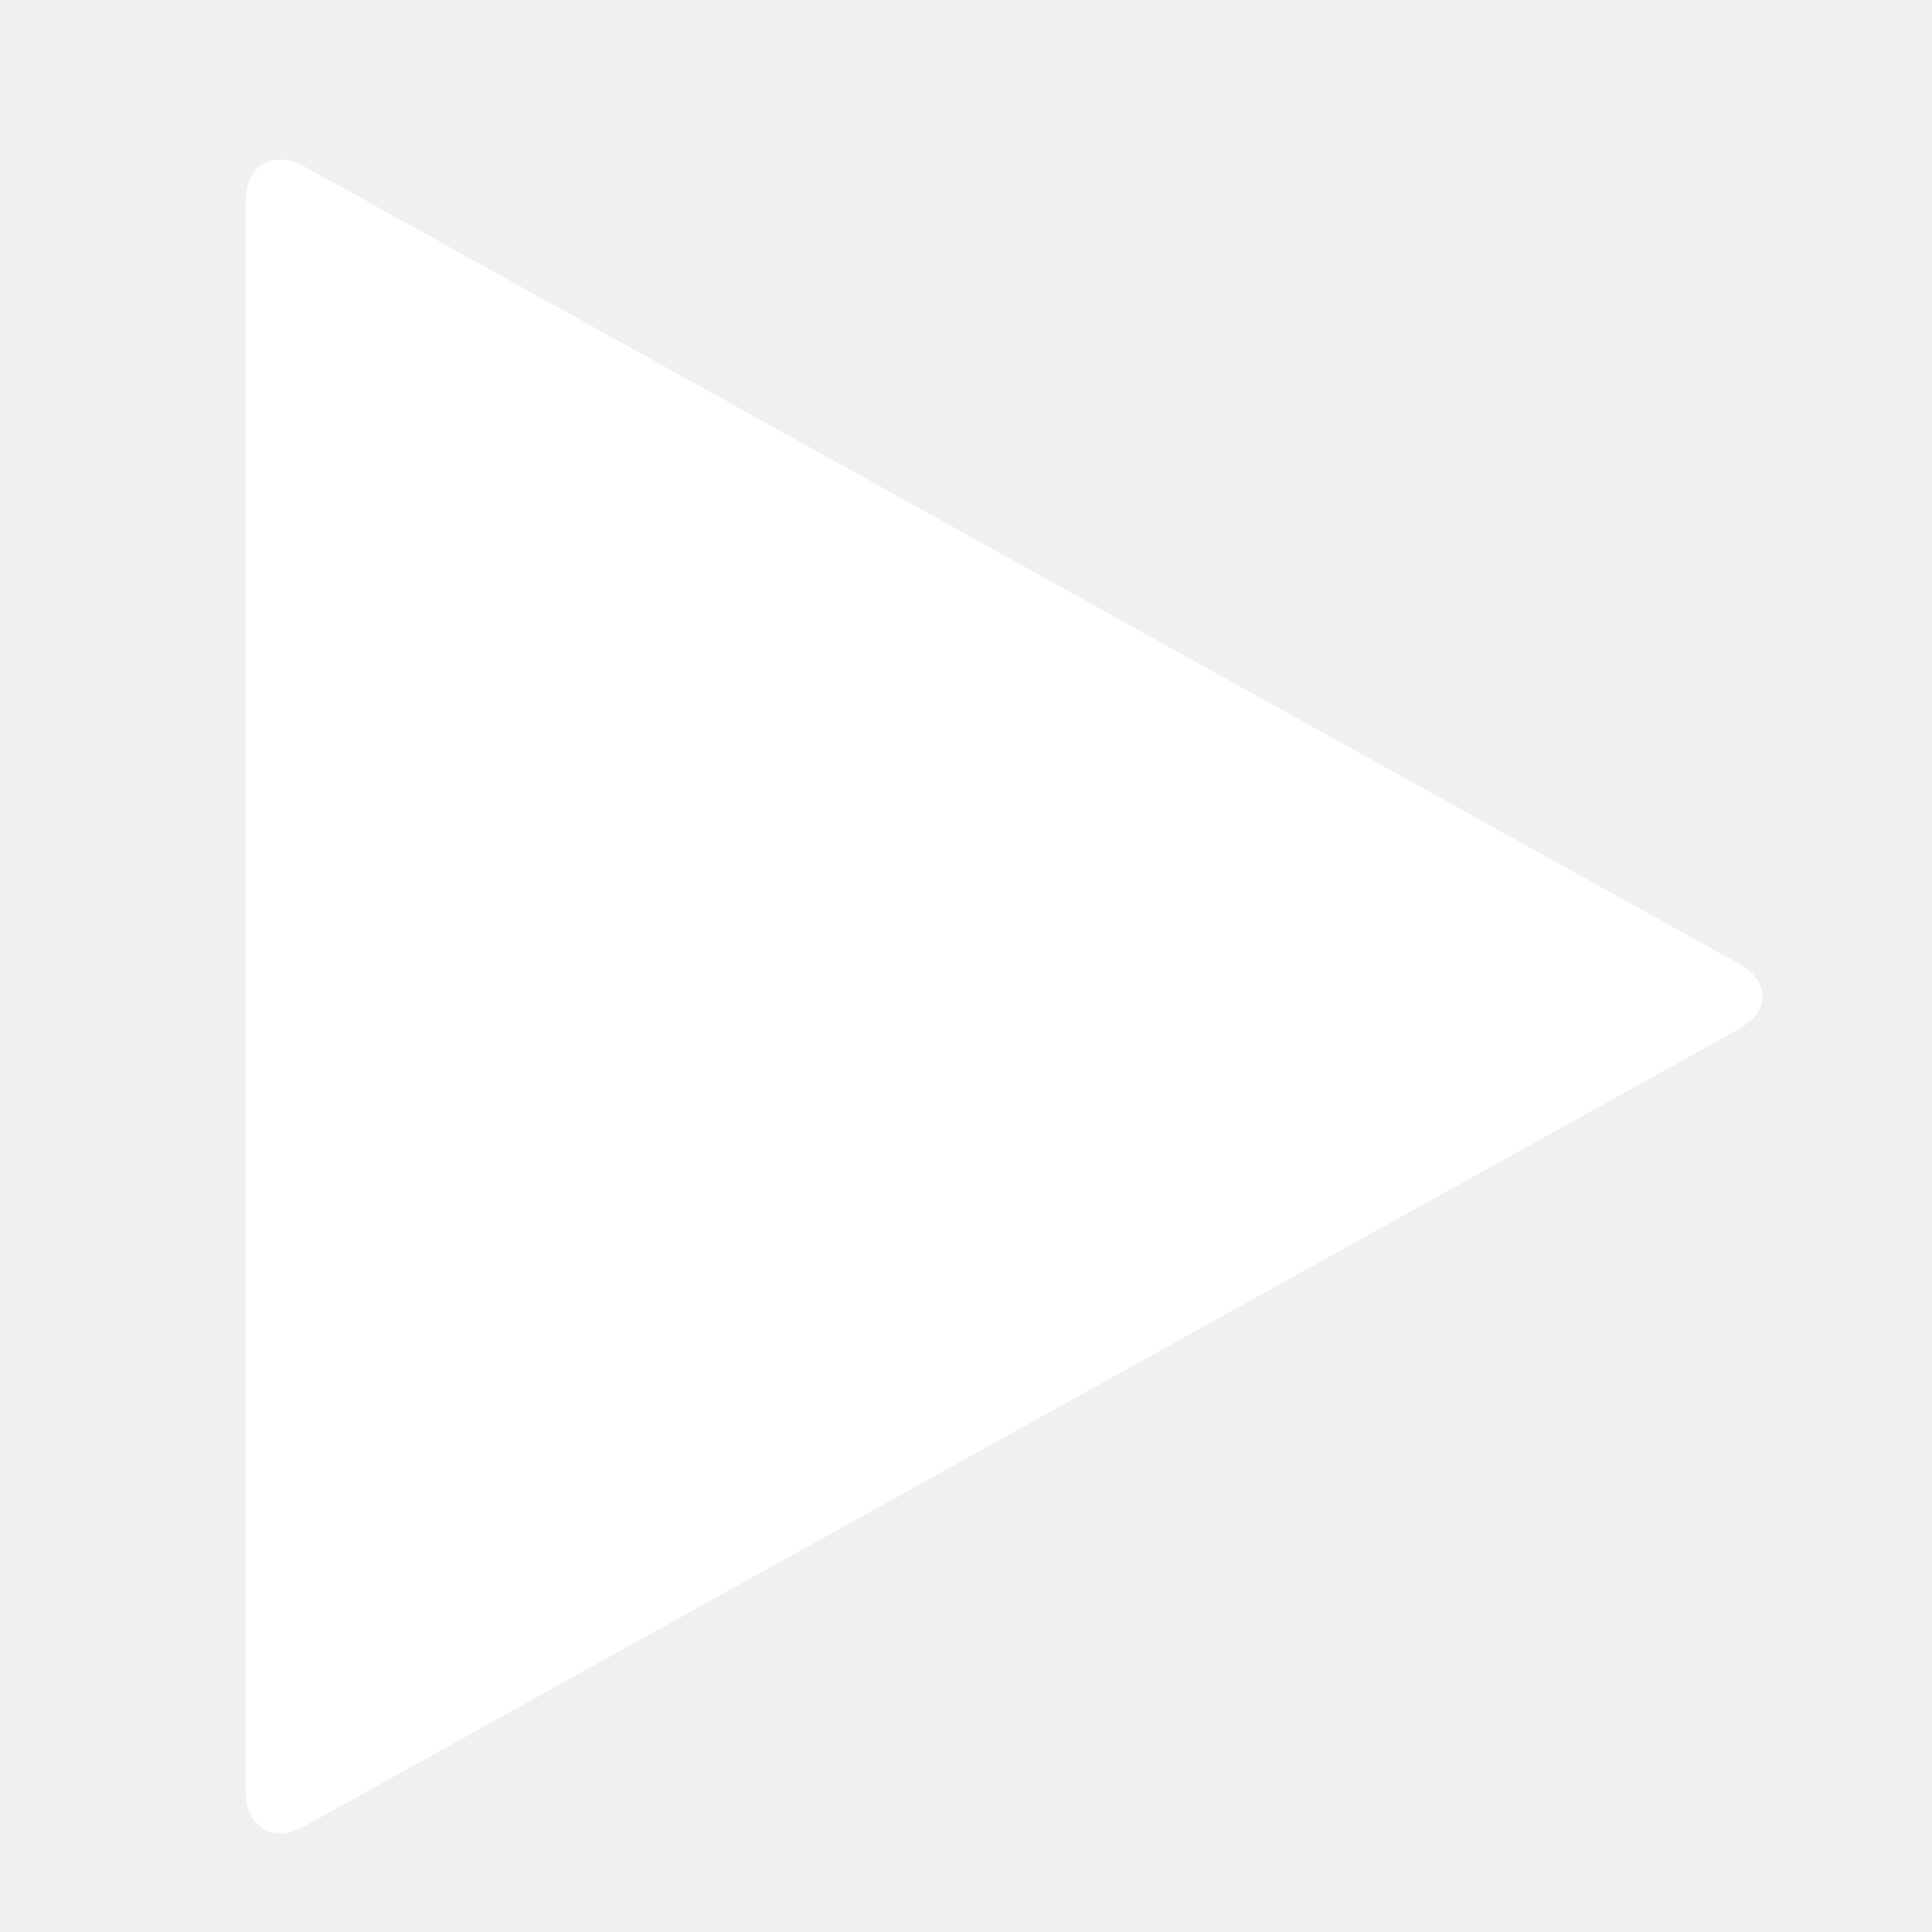
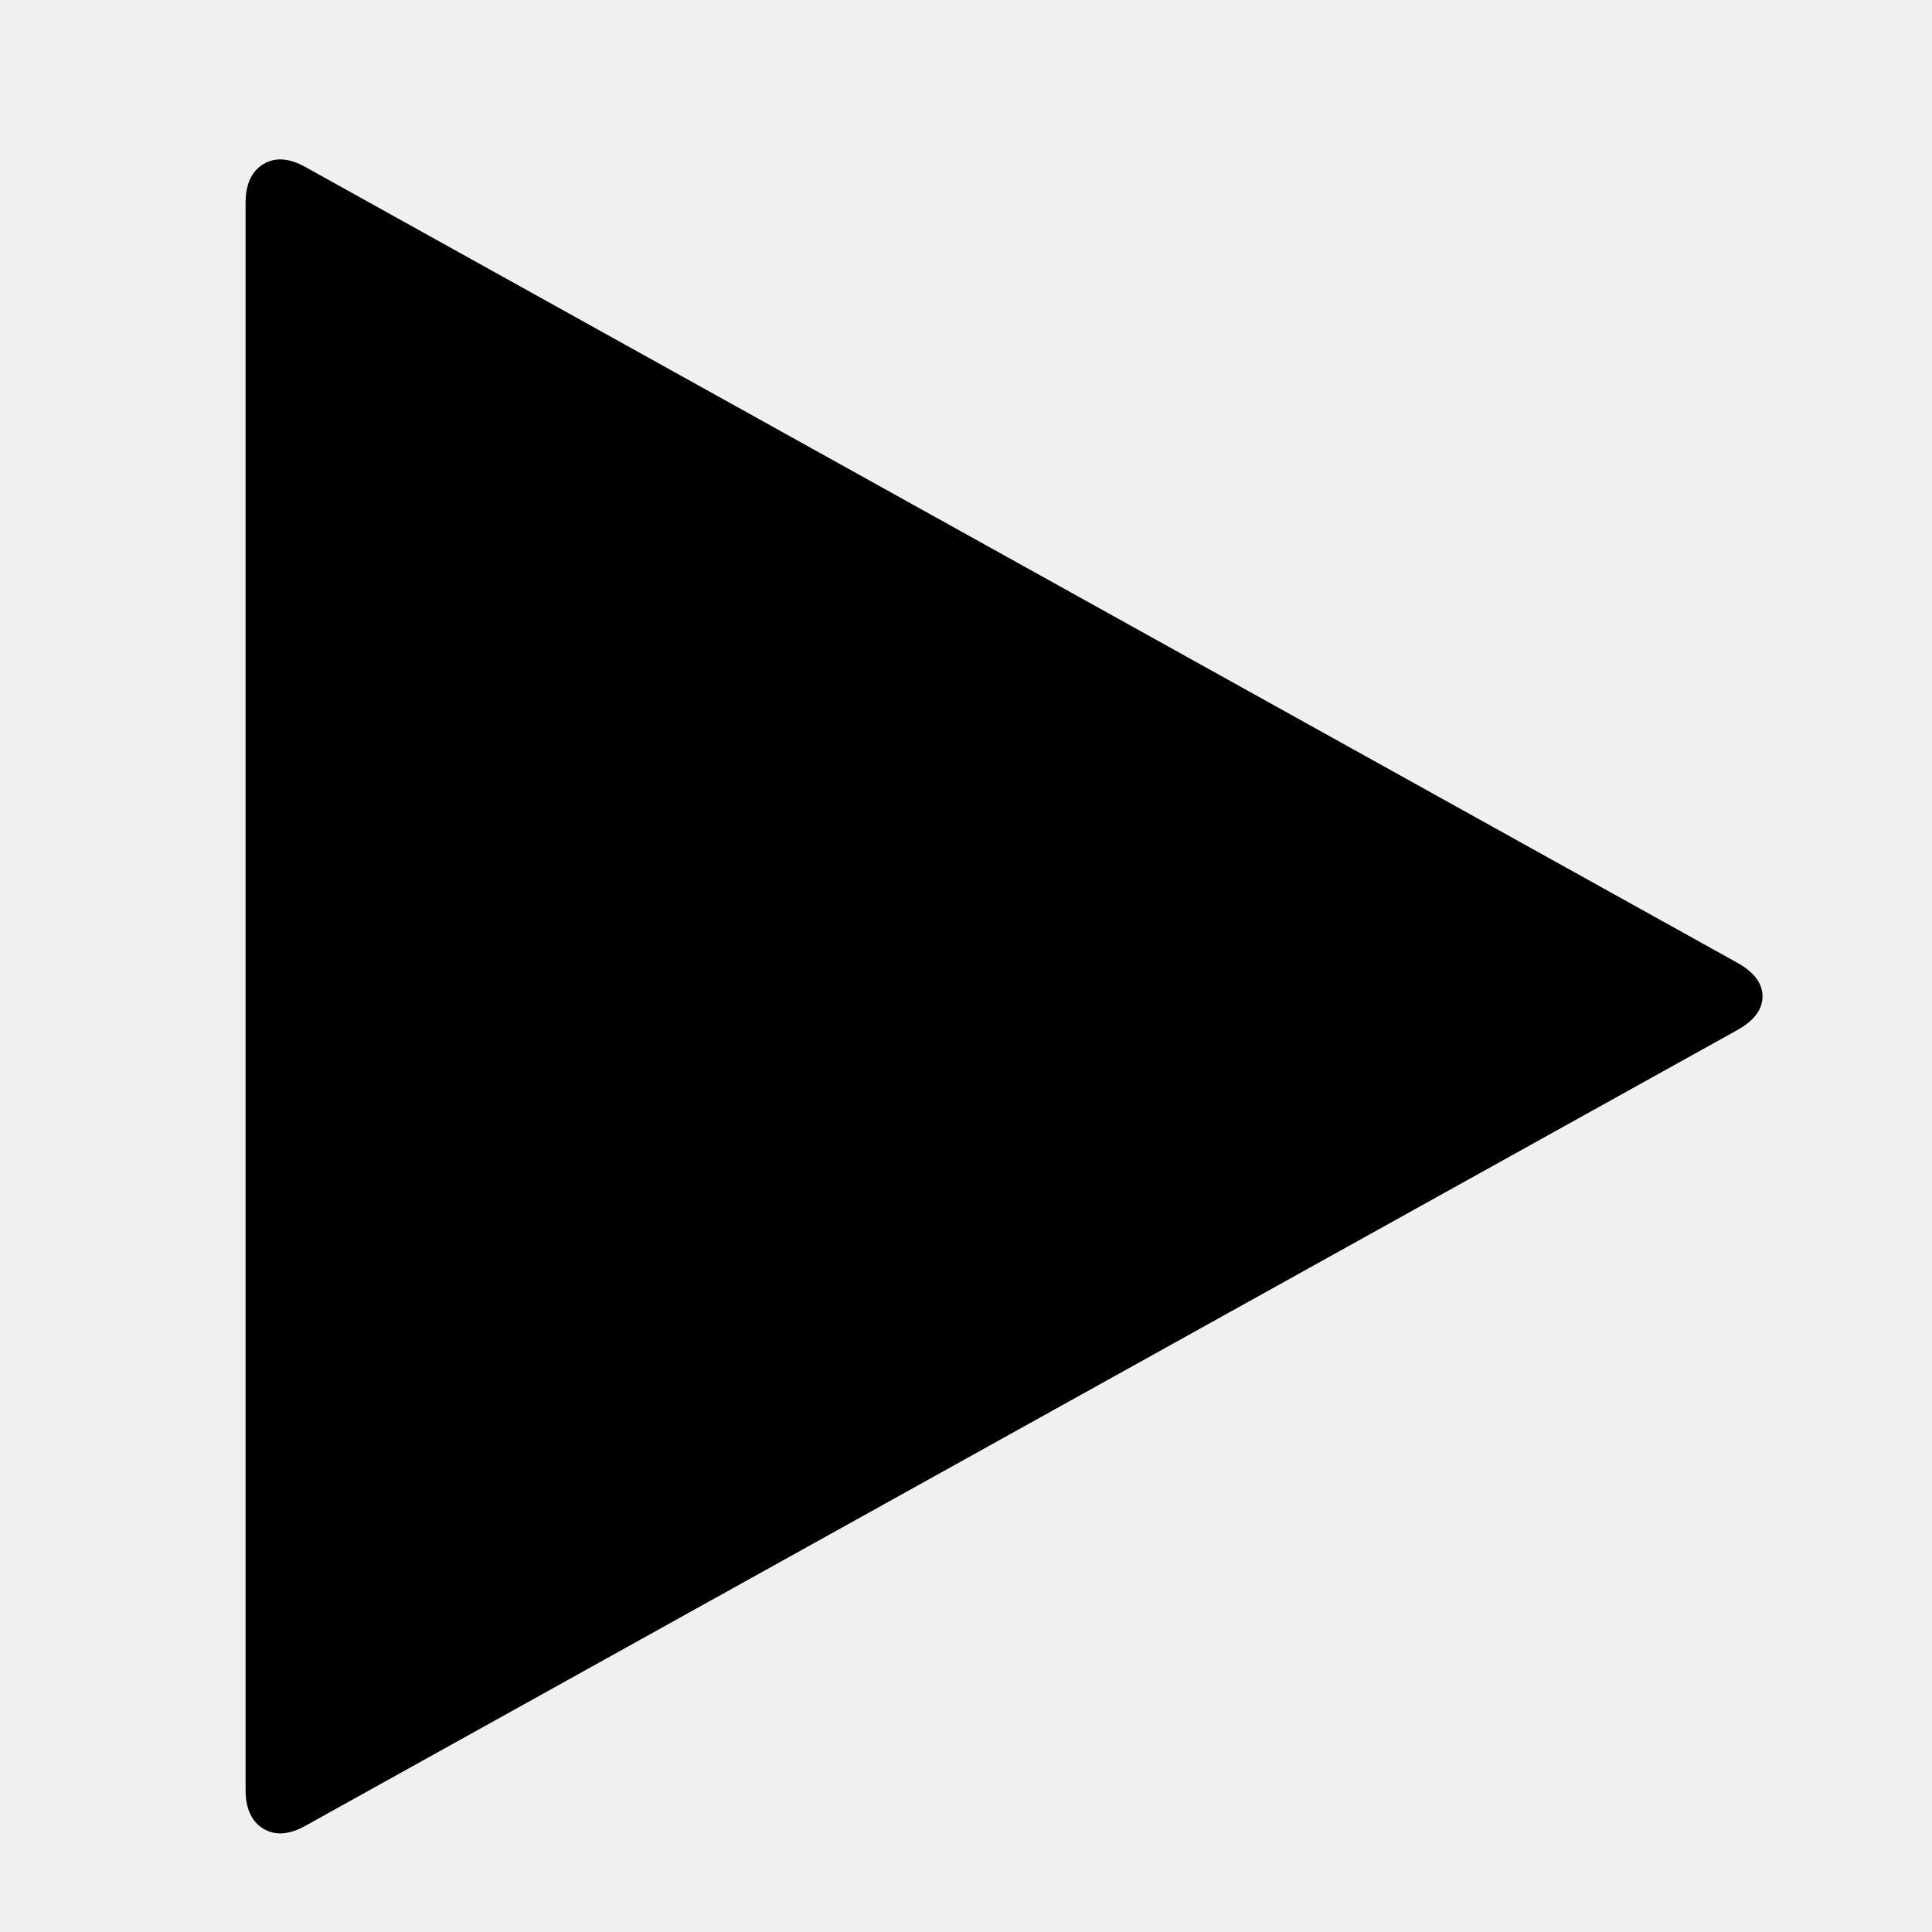
<svg viewBox="0 -256 1792 1792">
  <g transform="matrix(1,0,0,-1,227.7966,1308.203)" id="g3003">
-     <path d="M 1384,609 56,-129 Q 33,-142 16.5,-132 0,-122 0,-96 v 1472 q 0,26 16.5,36 16.5,10 39.5,-3 L 1384,671 q 23,-13 23,-31 0,-18 -23,-31 z" id="path3005" style="fill:#FFF" />
+     <path d="M 1384,609 56,-129 Q 33,-142 16.5,-132 0,-122 0,-96 v 1472 q 0,26 16.5,36 16.5,10 39.5,-3 L 1384,671 q 23,-13 23,-31 0,-18 -23,-31 z" id="path3005" style="fill:black;" />
  </g>
</svg>
